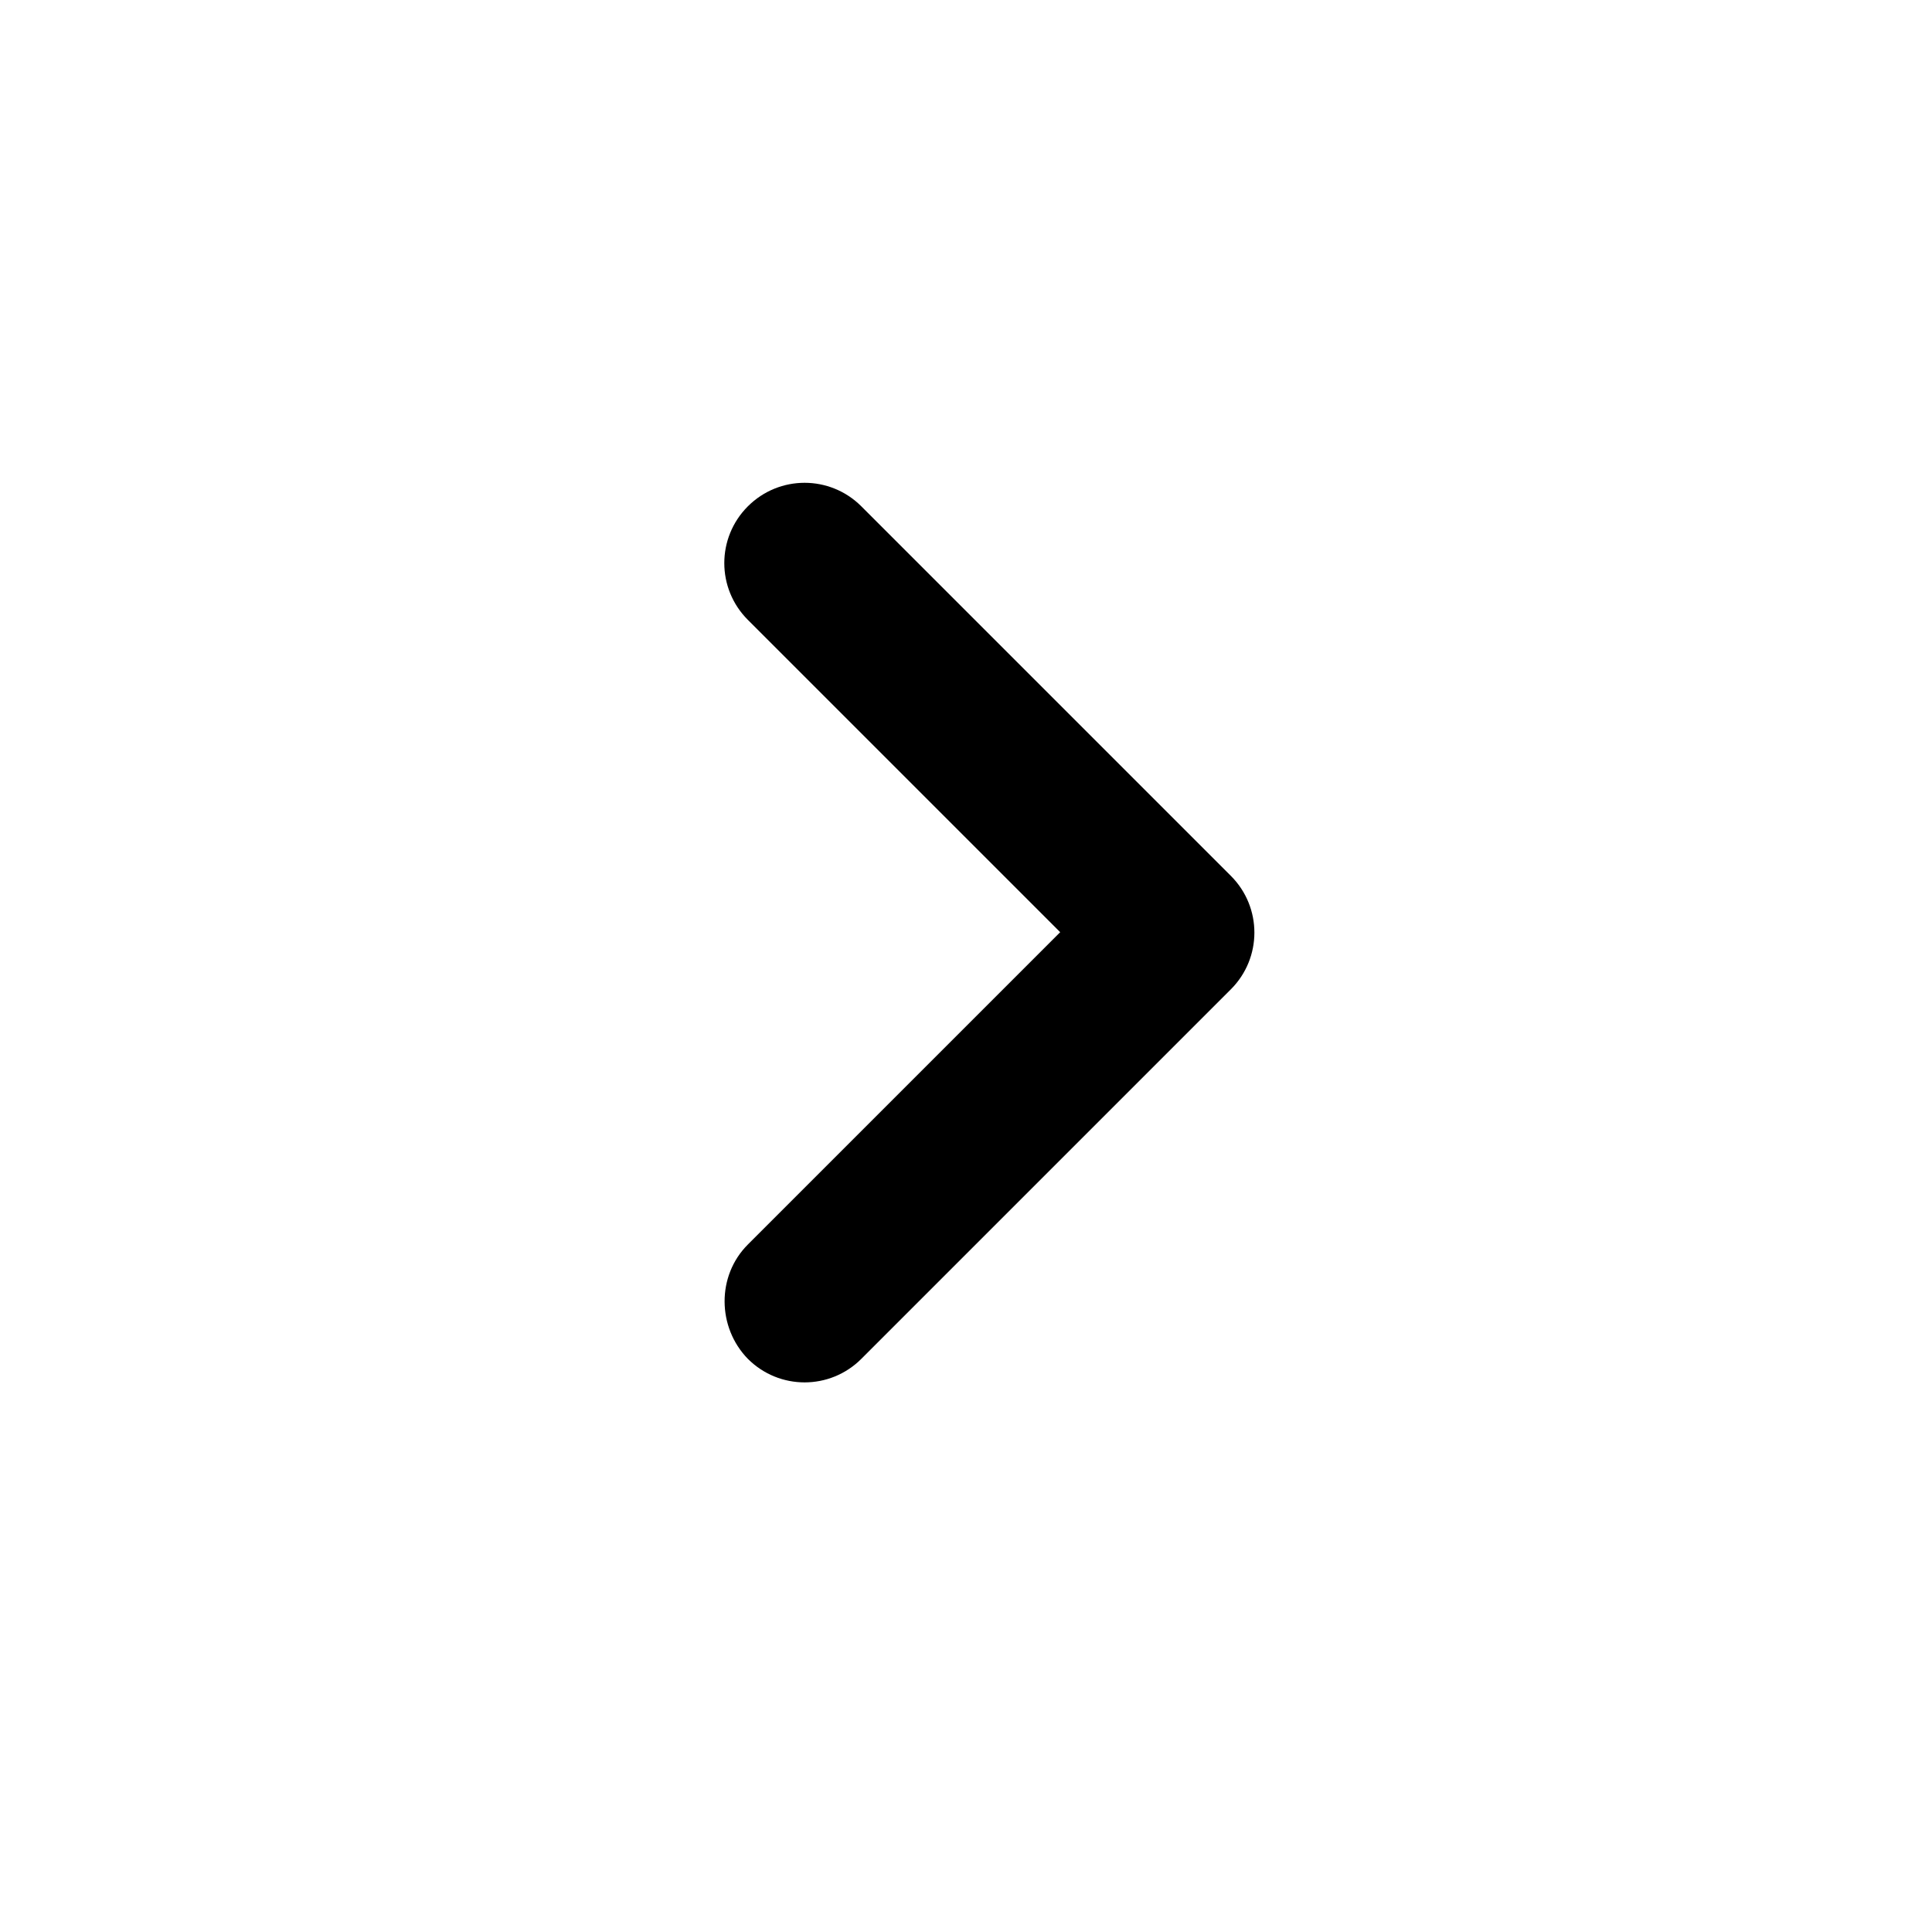
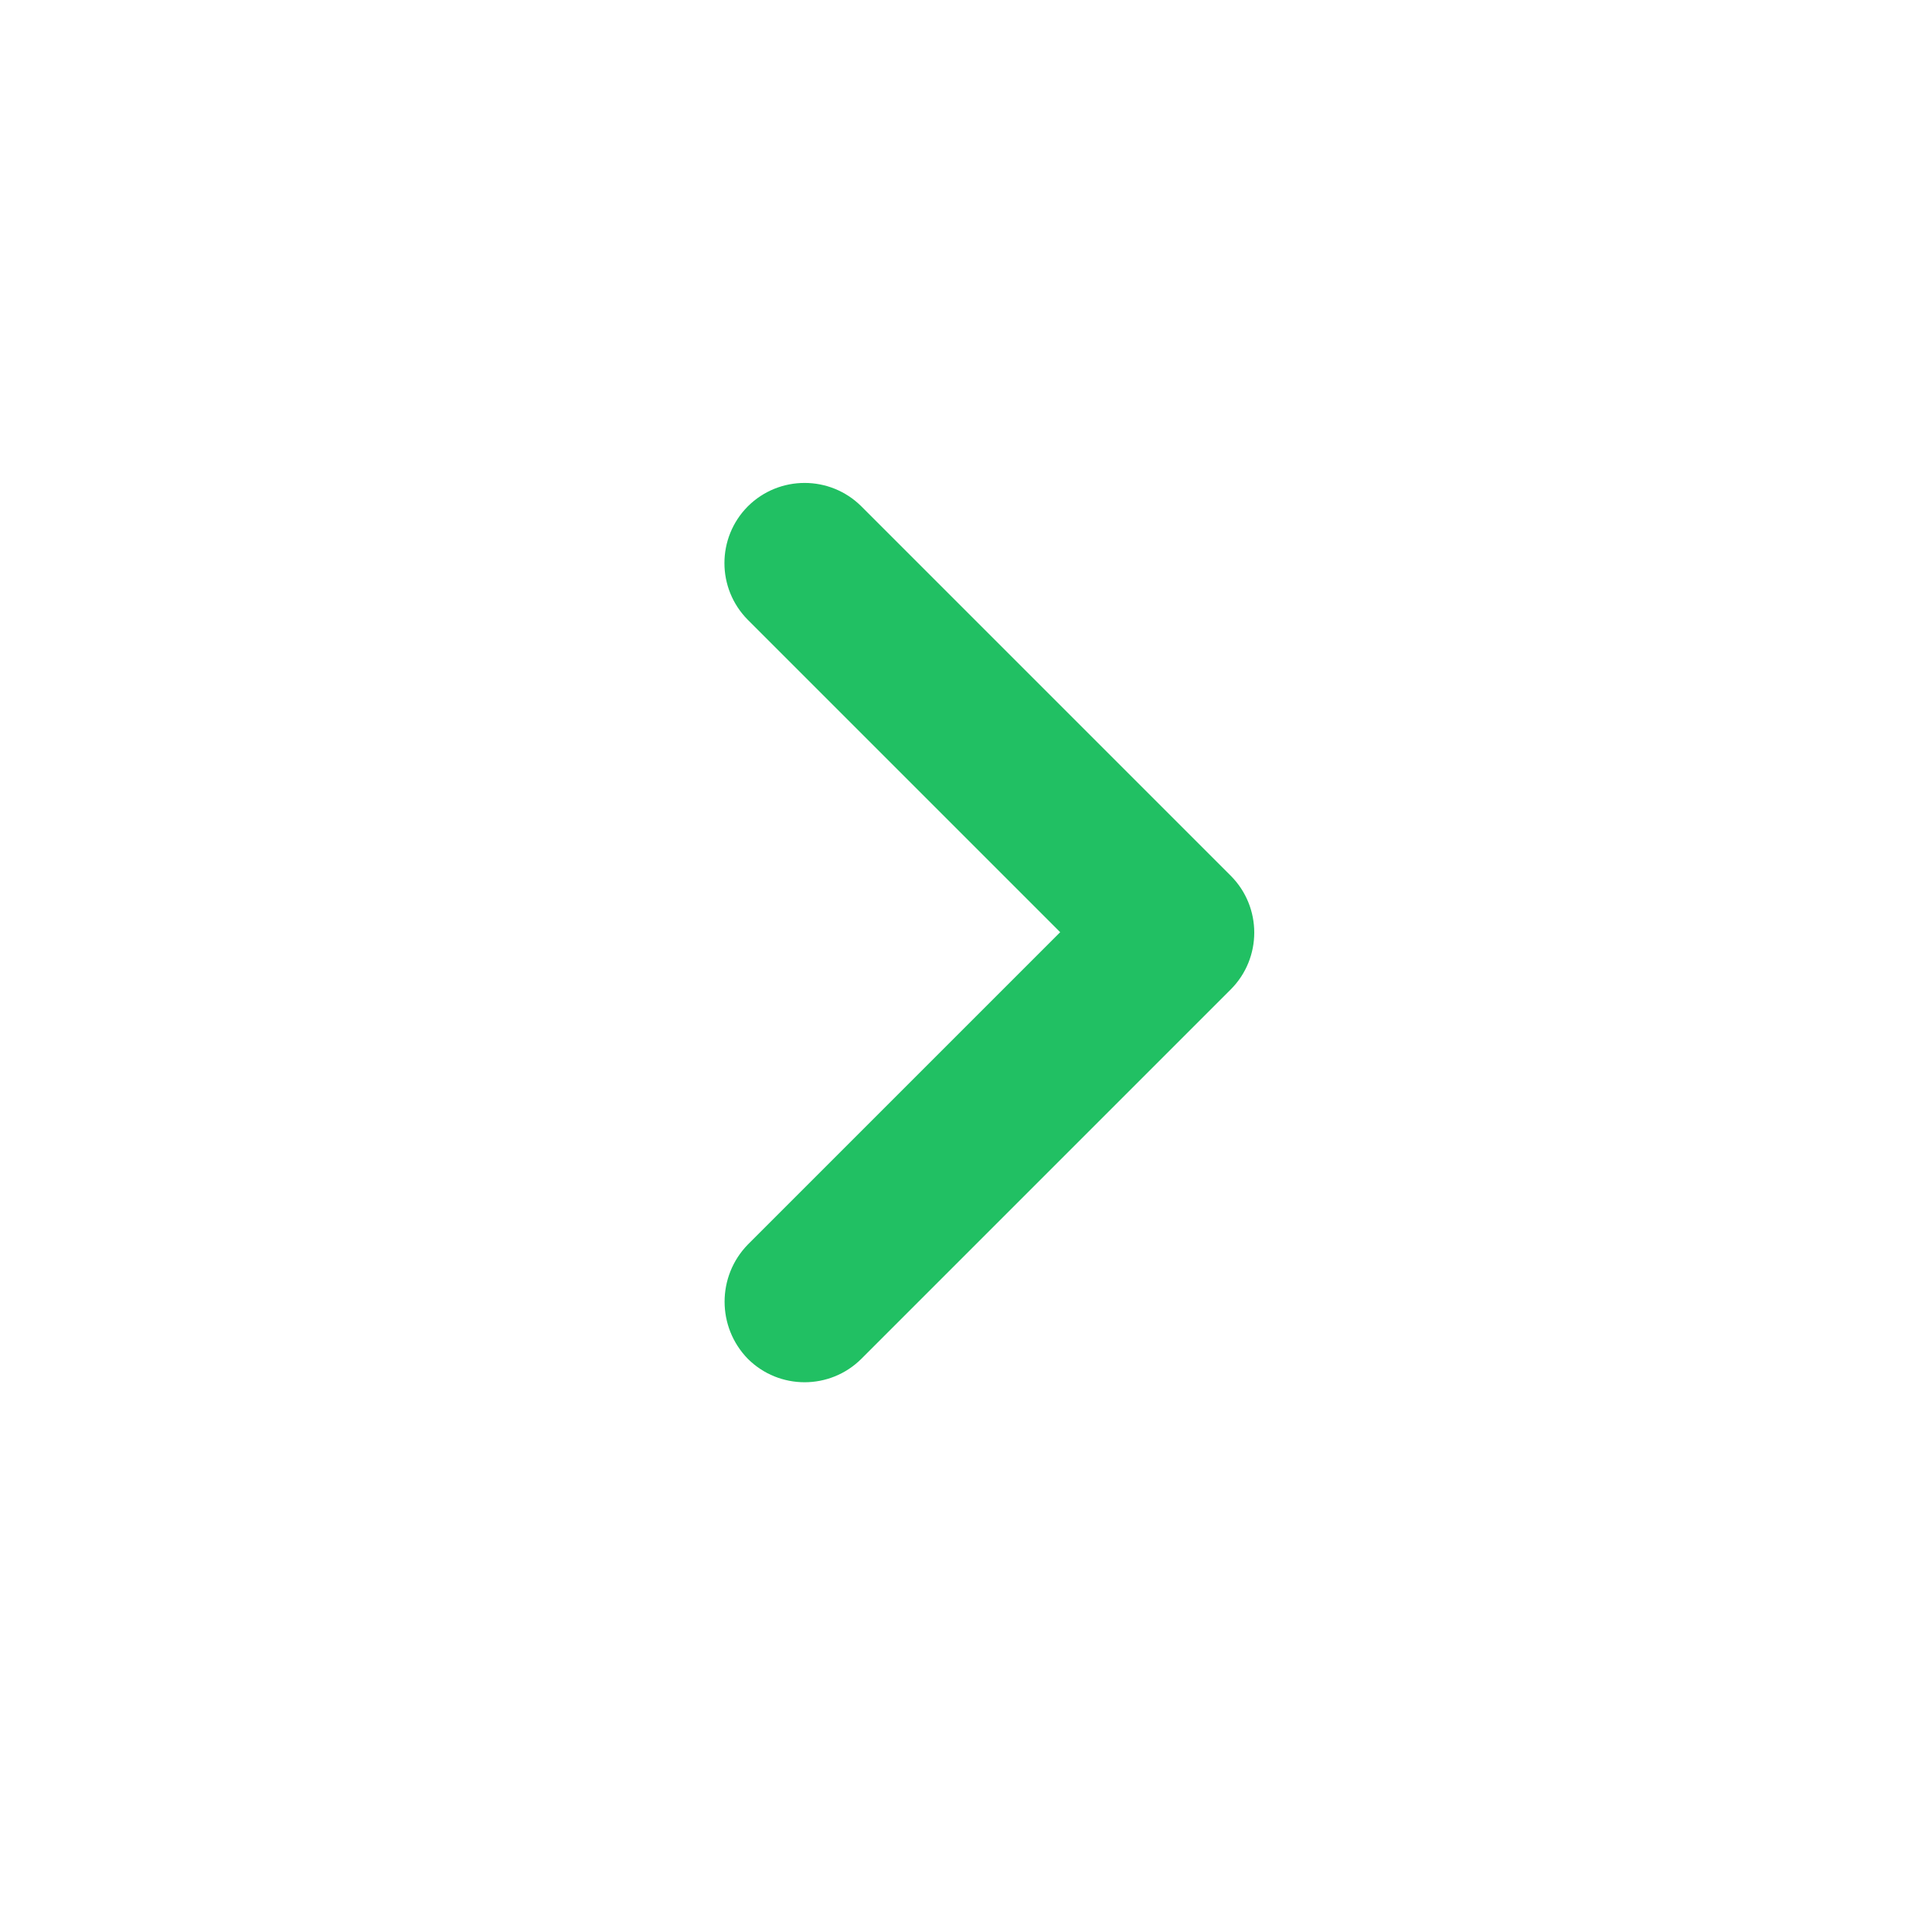
- <svg xmlns="http://www.w3.org/2000/svg" enable-background="new 0 0 24 24" height="24" viewBox="0 0 24 24" width="24">
-   <g>
-     <path d="M0,0h24v24H0V0z" fill="none" />
+ <svg xmlns="http://www.w3.org/2000/svg" id="chevron_right-24px" width="24" height="24" viewBox="0 0 24 24">
+   <g id="Grupo_1" data-name="Grupo 1">
+     <path id="Trazado_7" data-name="Trazado 7" d="M0,0H24V24H0Z" fill="none" />
  </g>
-   <g>
-     <g>
-       <g>
-         <path d="M9.29,15.46l3.88-3.88L9.29,7.7c-0.39-0.39-0.39-1.02,0-1.41l0,0c0.39-0.39,1.02-0.39,1.41,0l4.59,4.59 c0.39,0.39,0.39,1.02,0,1.41l-4.59,4.59c-0.39,0.39-1.02,0.39-1.41,0l0,0C8.91,16.49,8.9,15.85,9.29,15.46z" />
+   <g id="Grupo_4" data-name="Grupo 4">
+     <g id="Grupo_3" data-name="Grupo 3">
+       <g id="Grupo_2" data-name="Grupo 2">
+         <path id="Trazado_8" data-name="Trazado 8" d="M9.29,15.46l3.88-3.88L9.29,7.7a1,1,0,0,1,0-1.41h0a1,1,0,0,1,1.41,0l4.59,4.59a1,1,0,0,1,0,1.41L10.7,16.88a1,1,0,0,1-1.41,0h0A1.017,1.017,0,0,1,9.29,15.46Z" fill="#21c063" />
      </g>
    </g>
  </g>
</svg>
